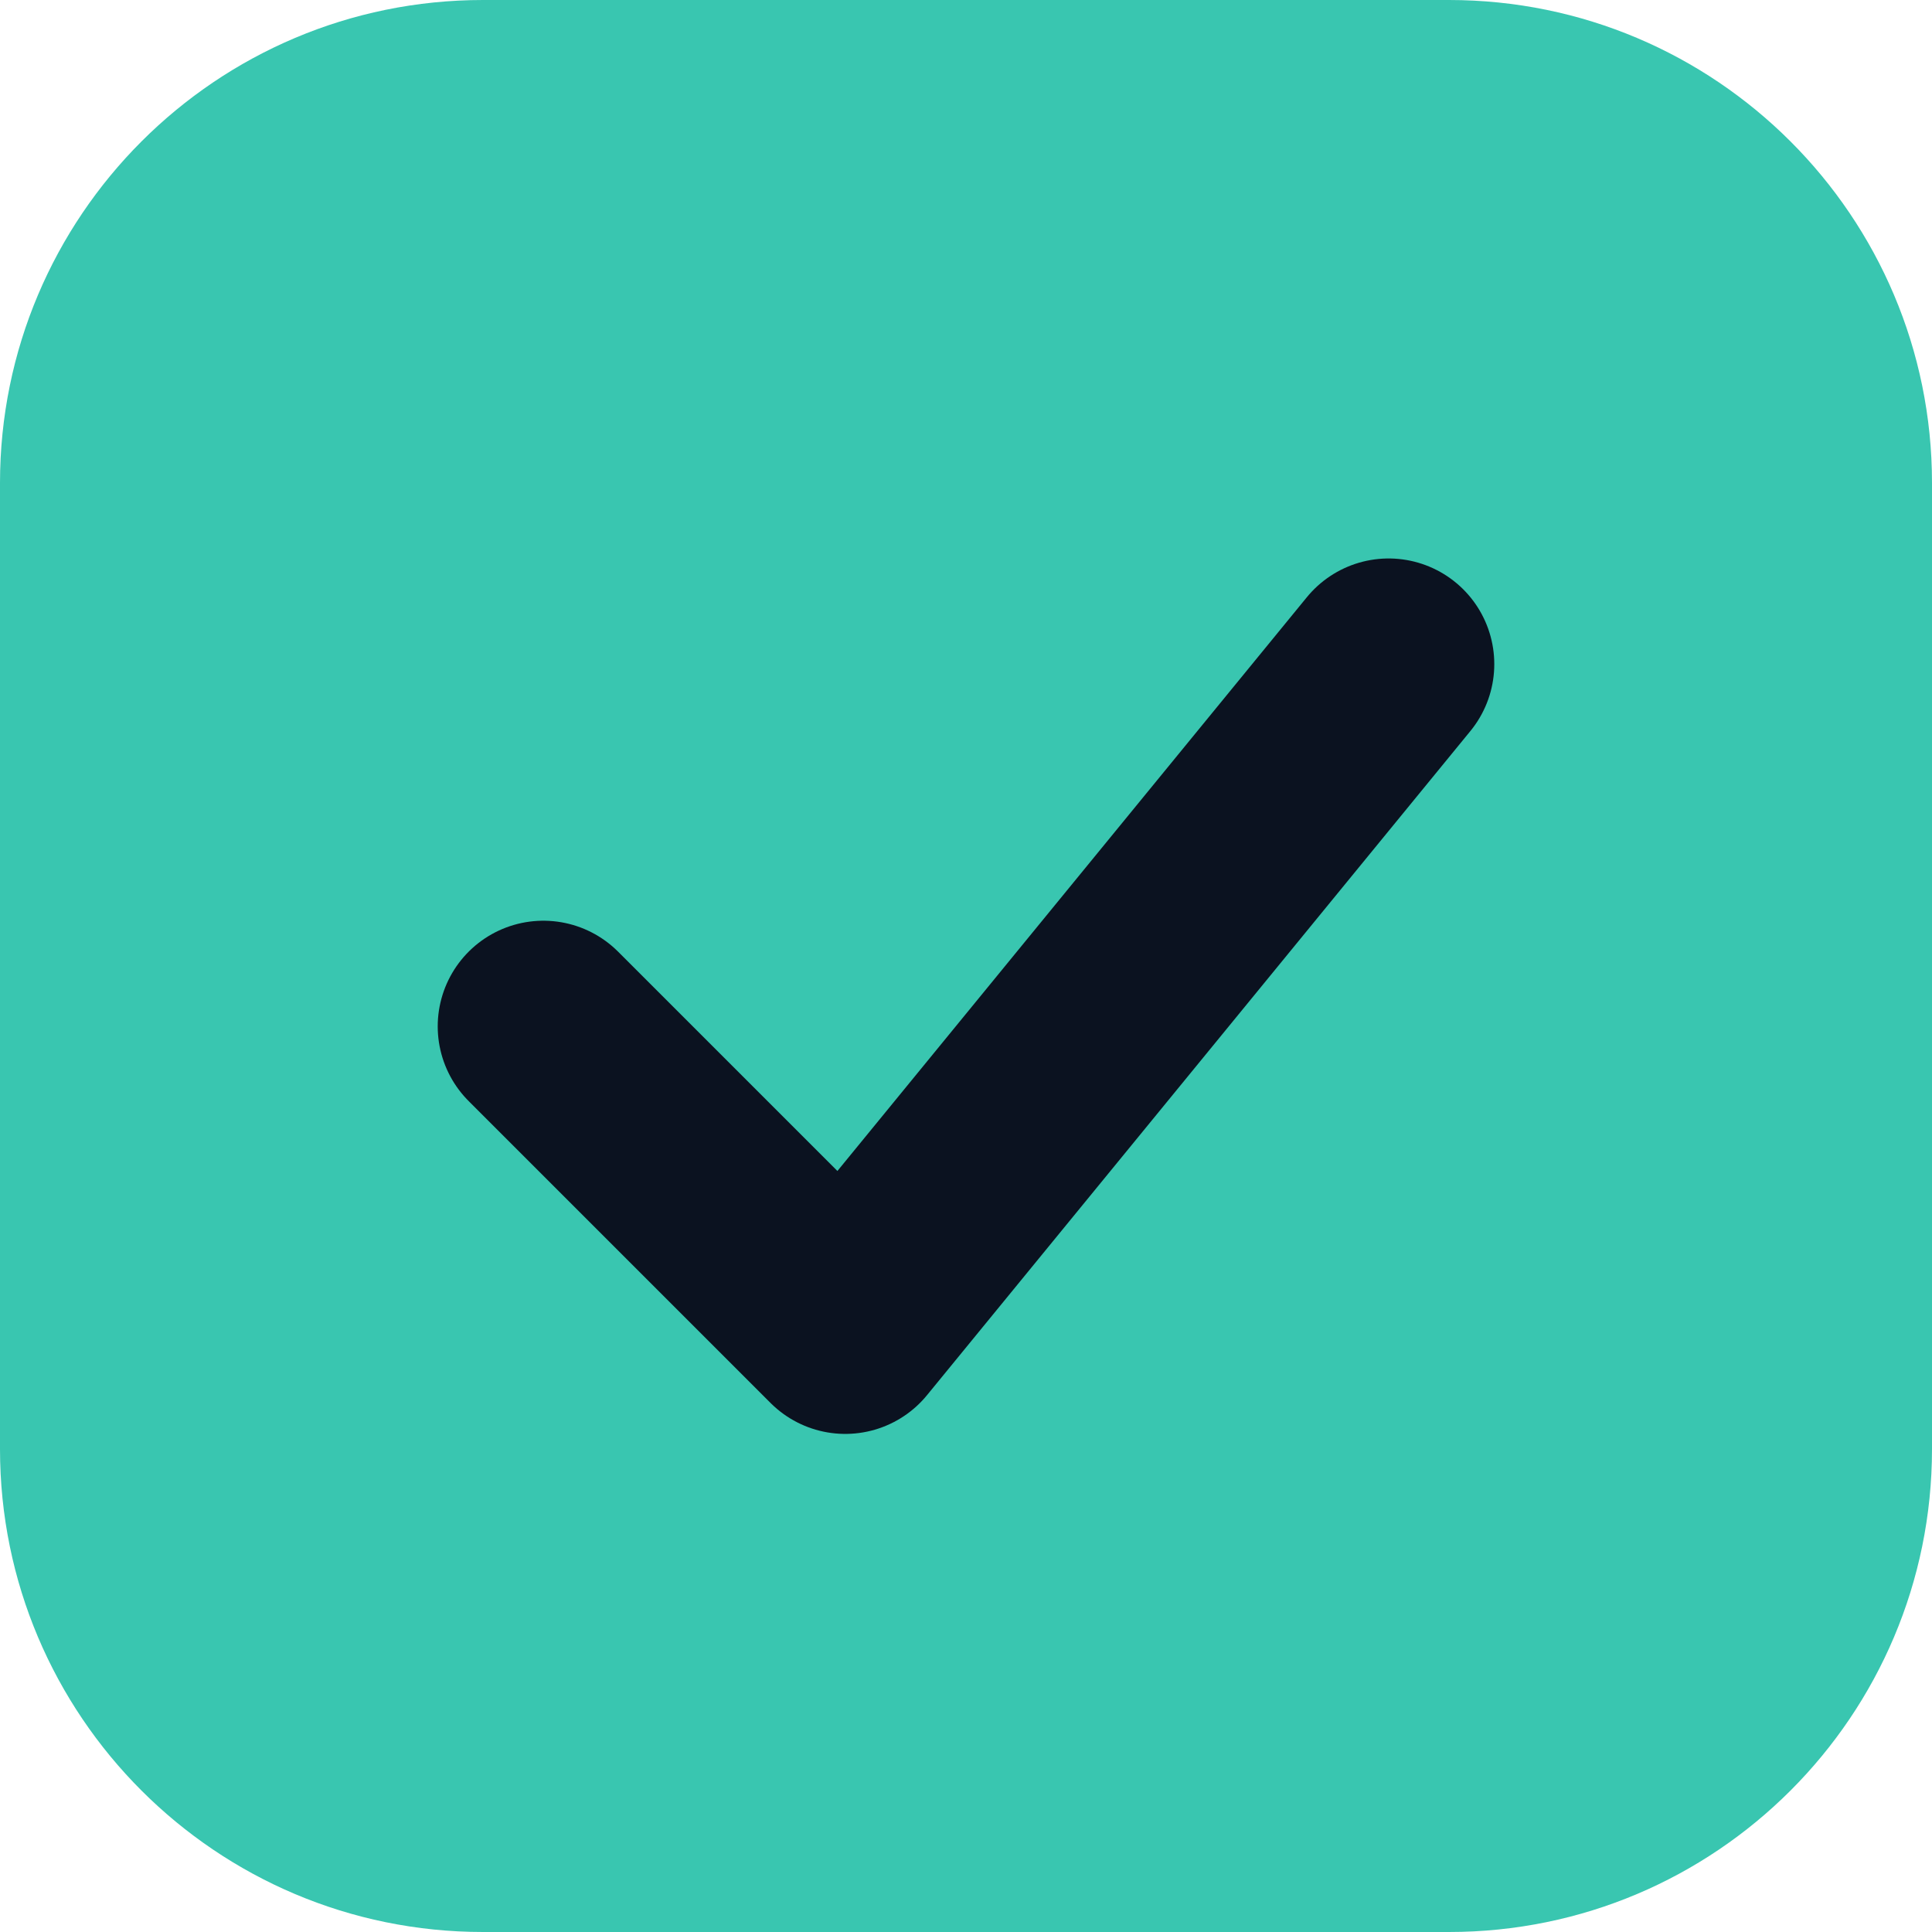
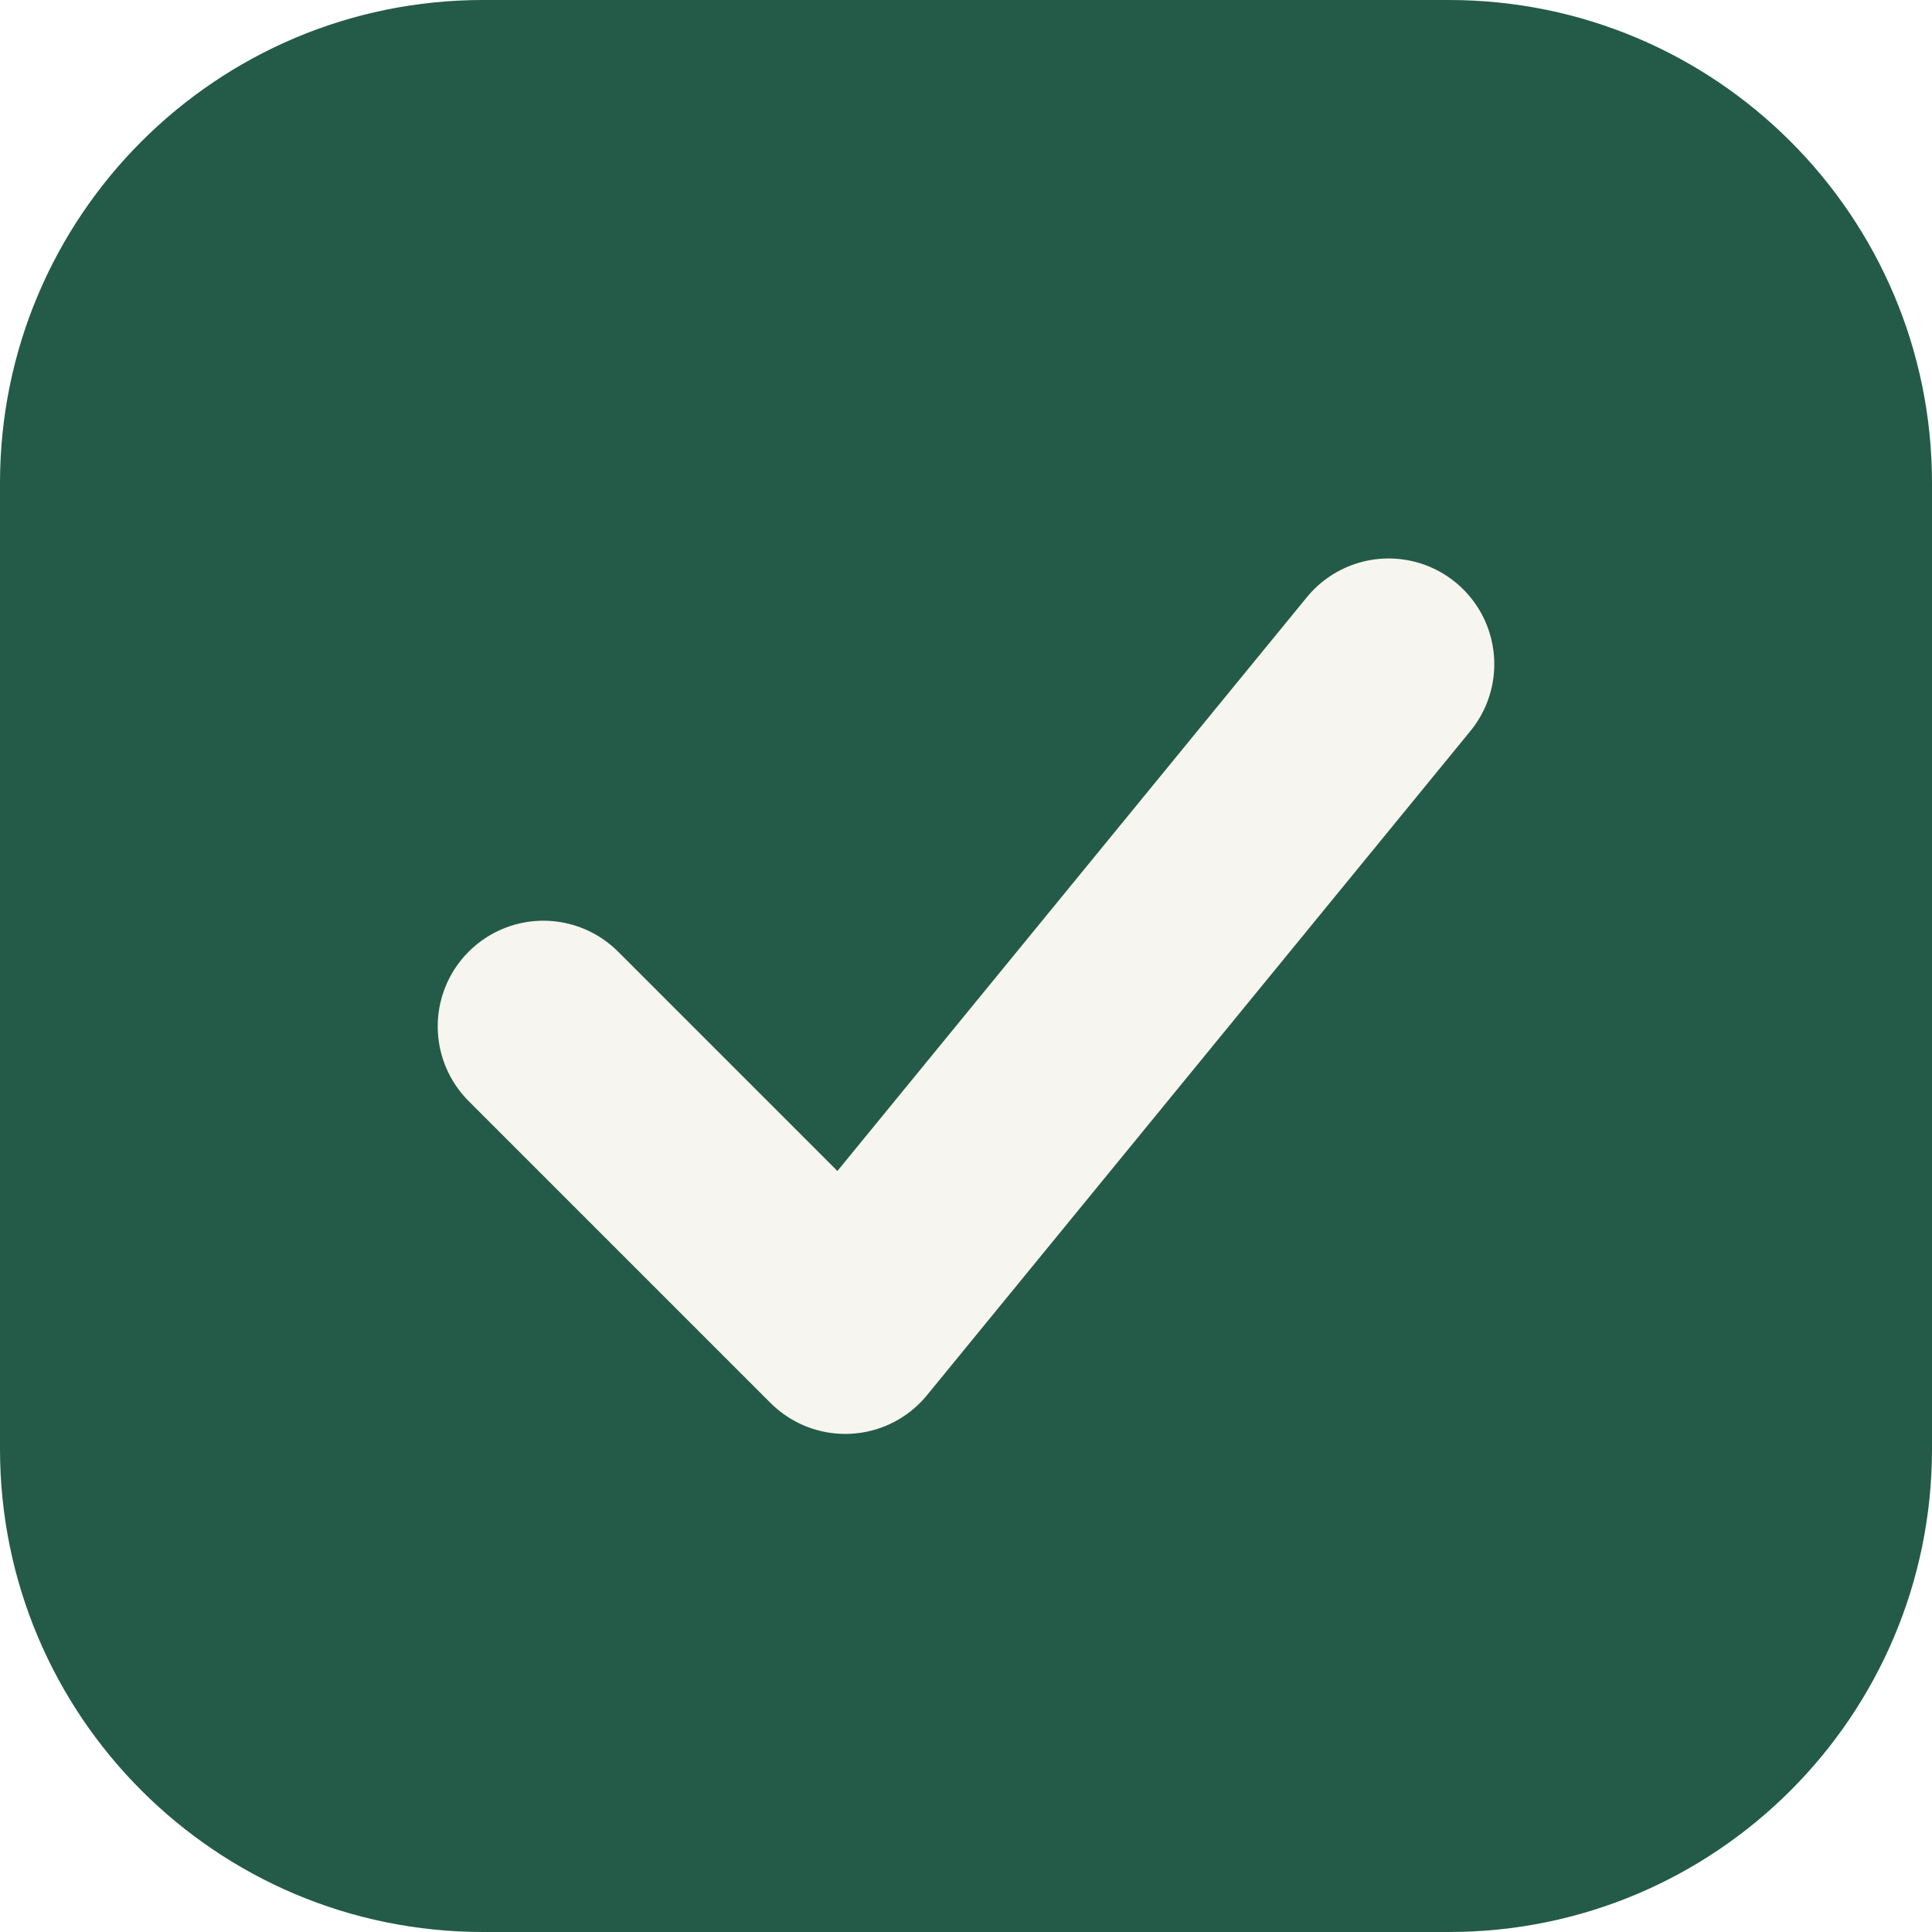
<svg xmlns="http://www.w3.org/2000/svg" viewBox="0 0 32 32">
-   <rect width="32" height="32" rx="8" fill="#39c6b0" />
-   <path d="M9 17l5 5 9-11" stroke="#0b1220" stroke-width="3.5" fill="none" stroke-linecap="round" stroke-linejoin="round" />
+   <rect width="32" height="32" rx="8" fill="#245b48" />
+   <path d="M9 17l5 5 9-11" stroke="#f7f5ef" stroke-width="3.5" fill="none" stroke-linecap="round" stroke-linejoin="round" />
</svg>
